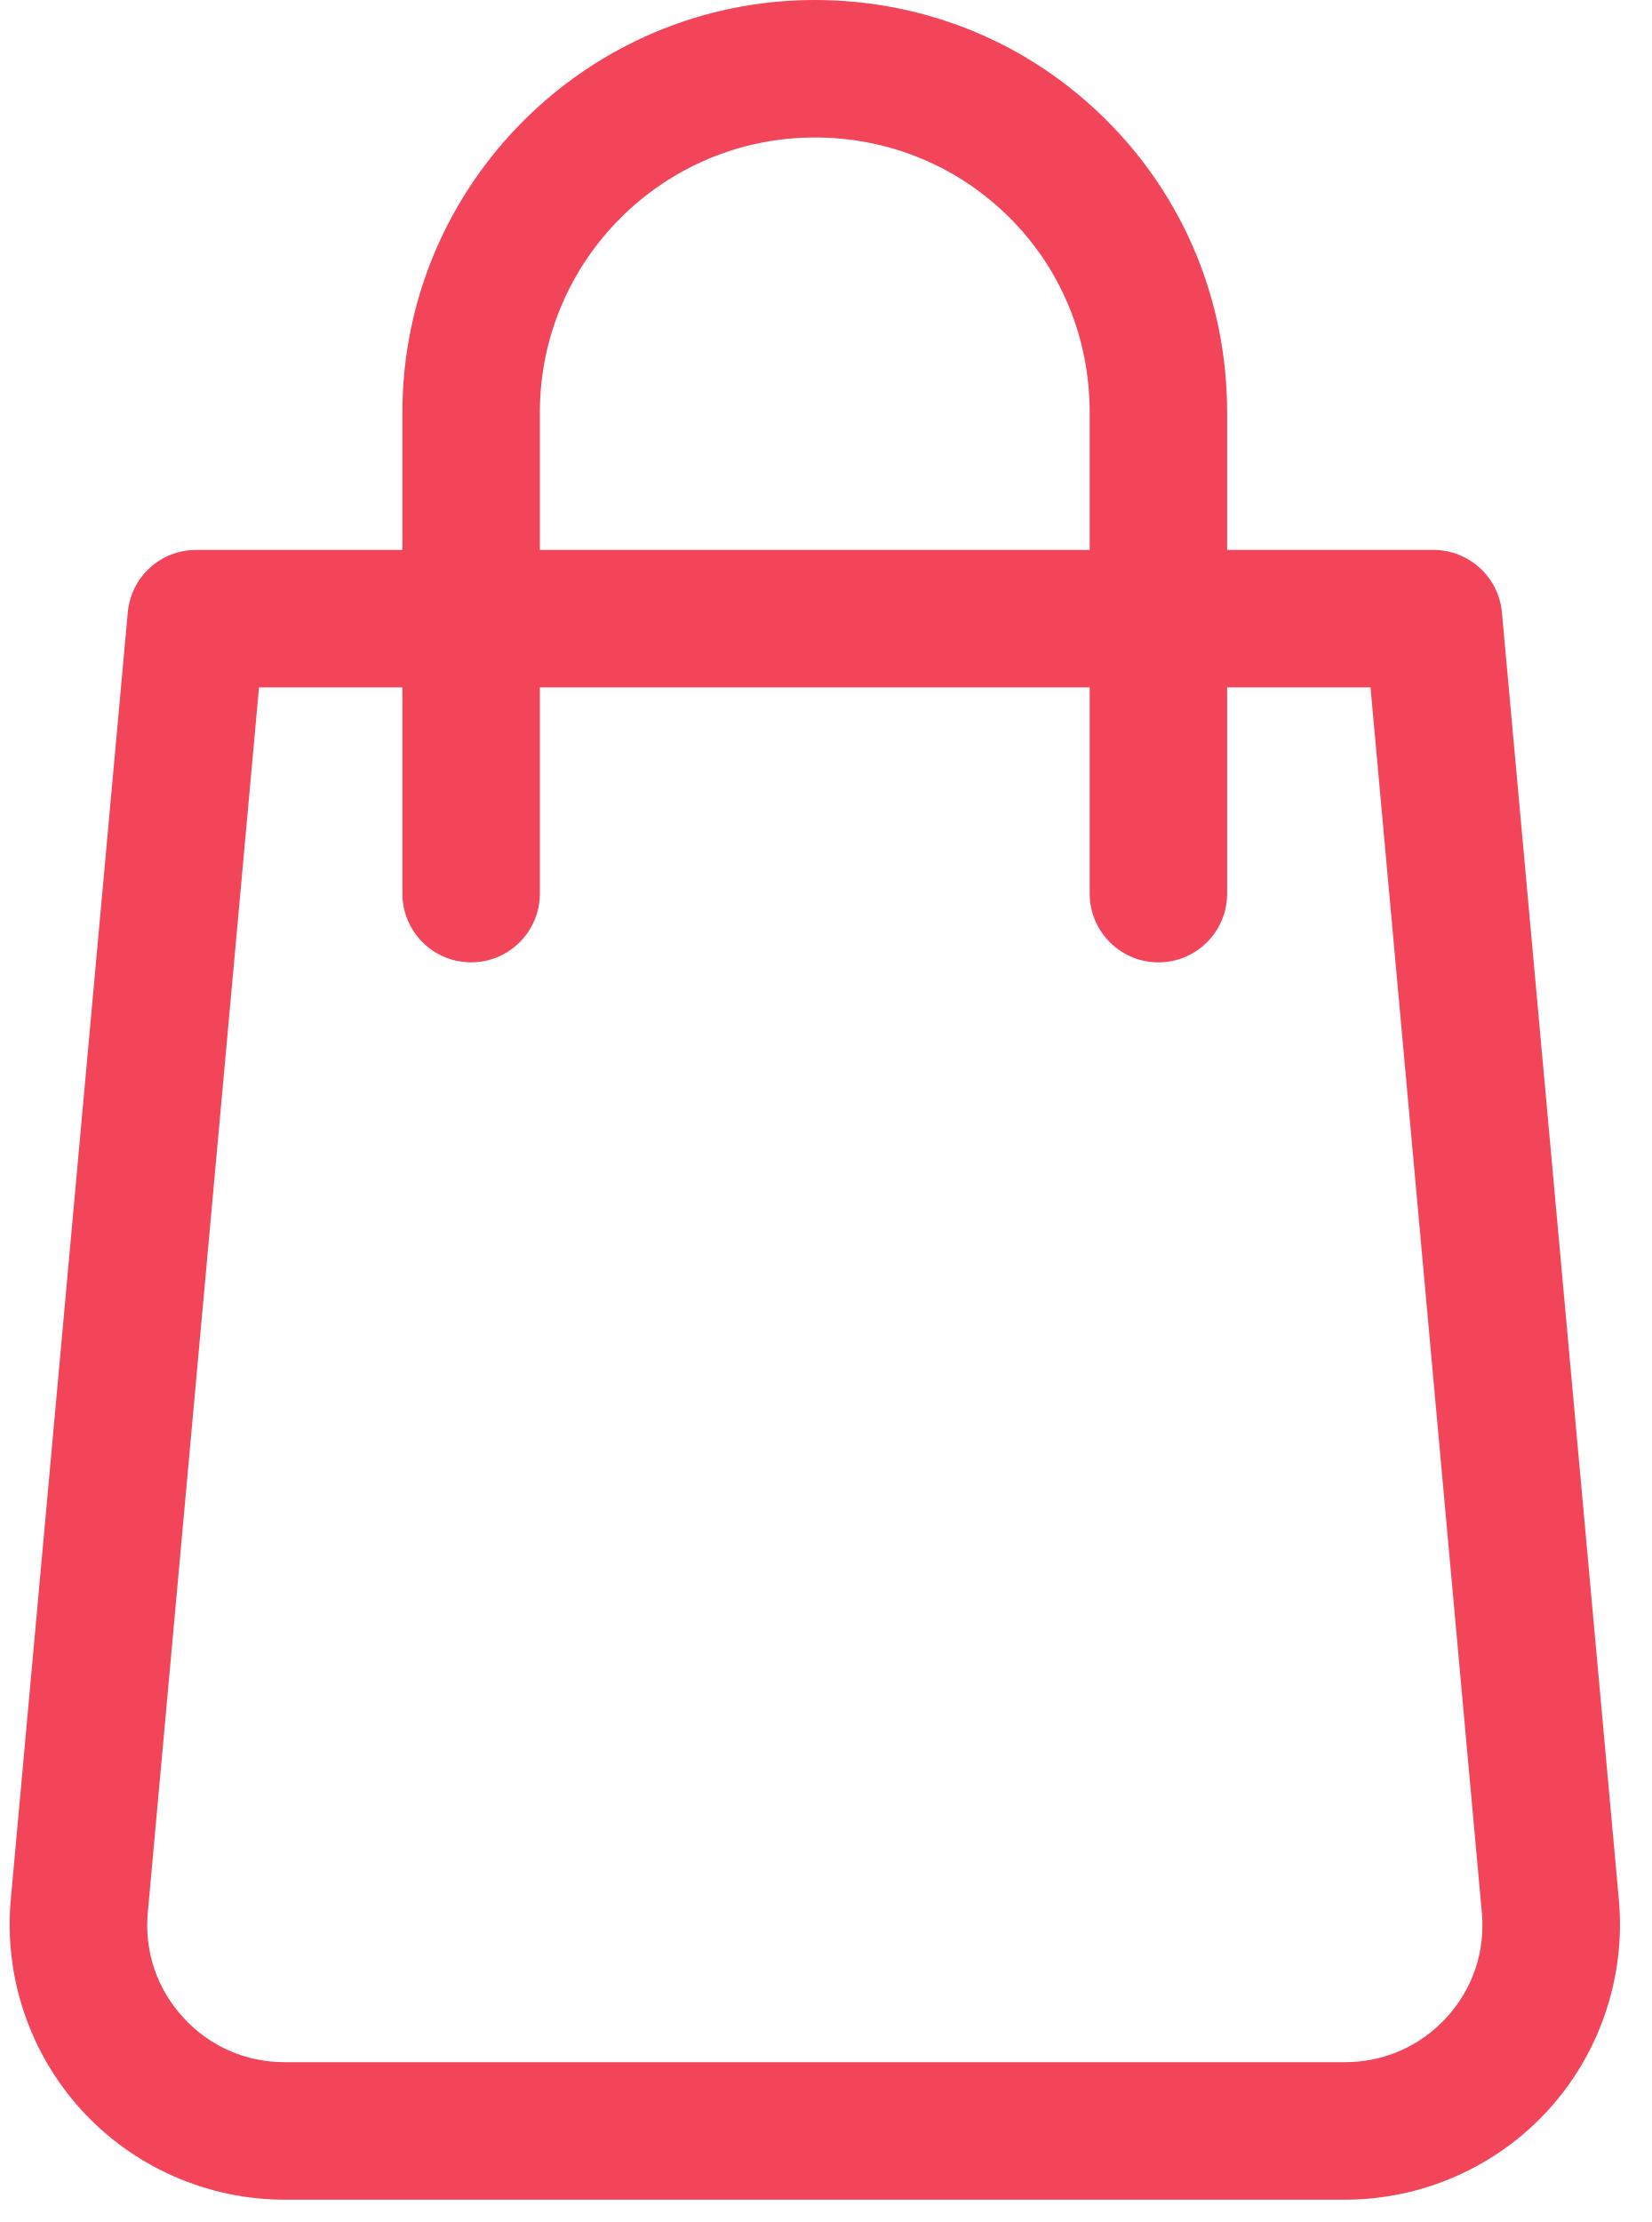
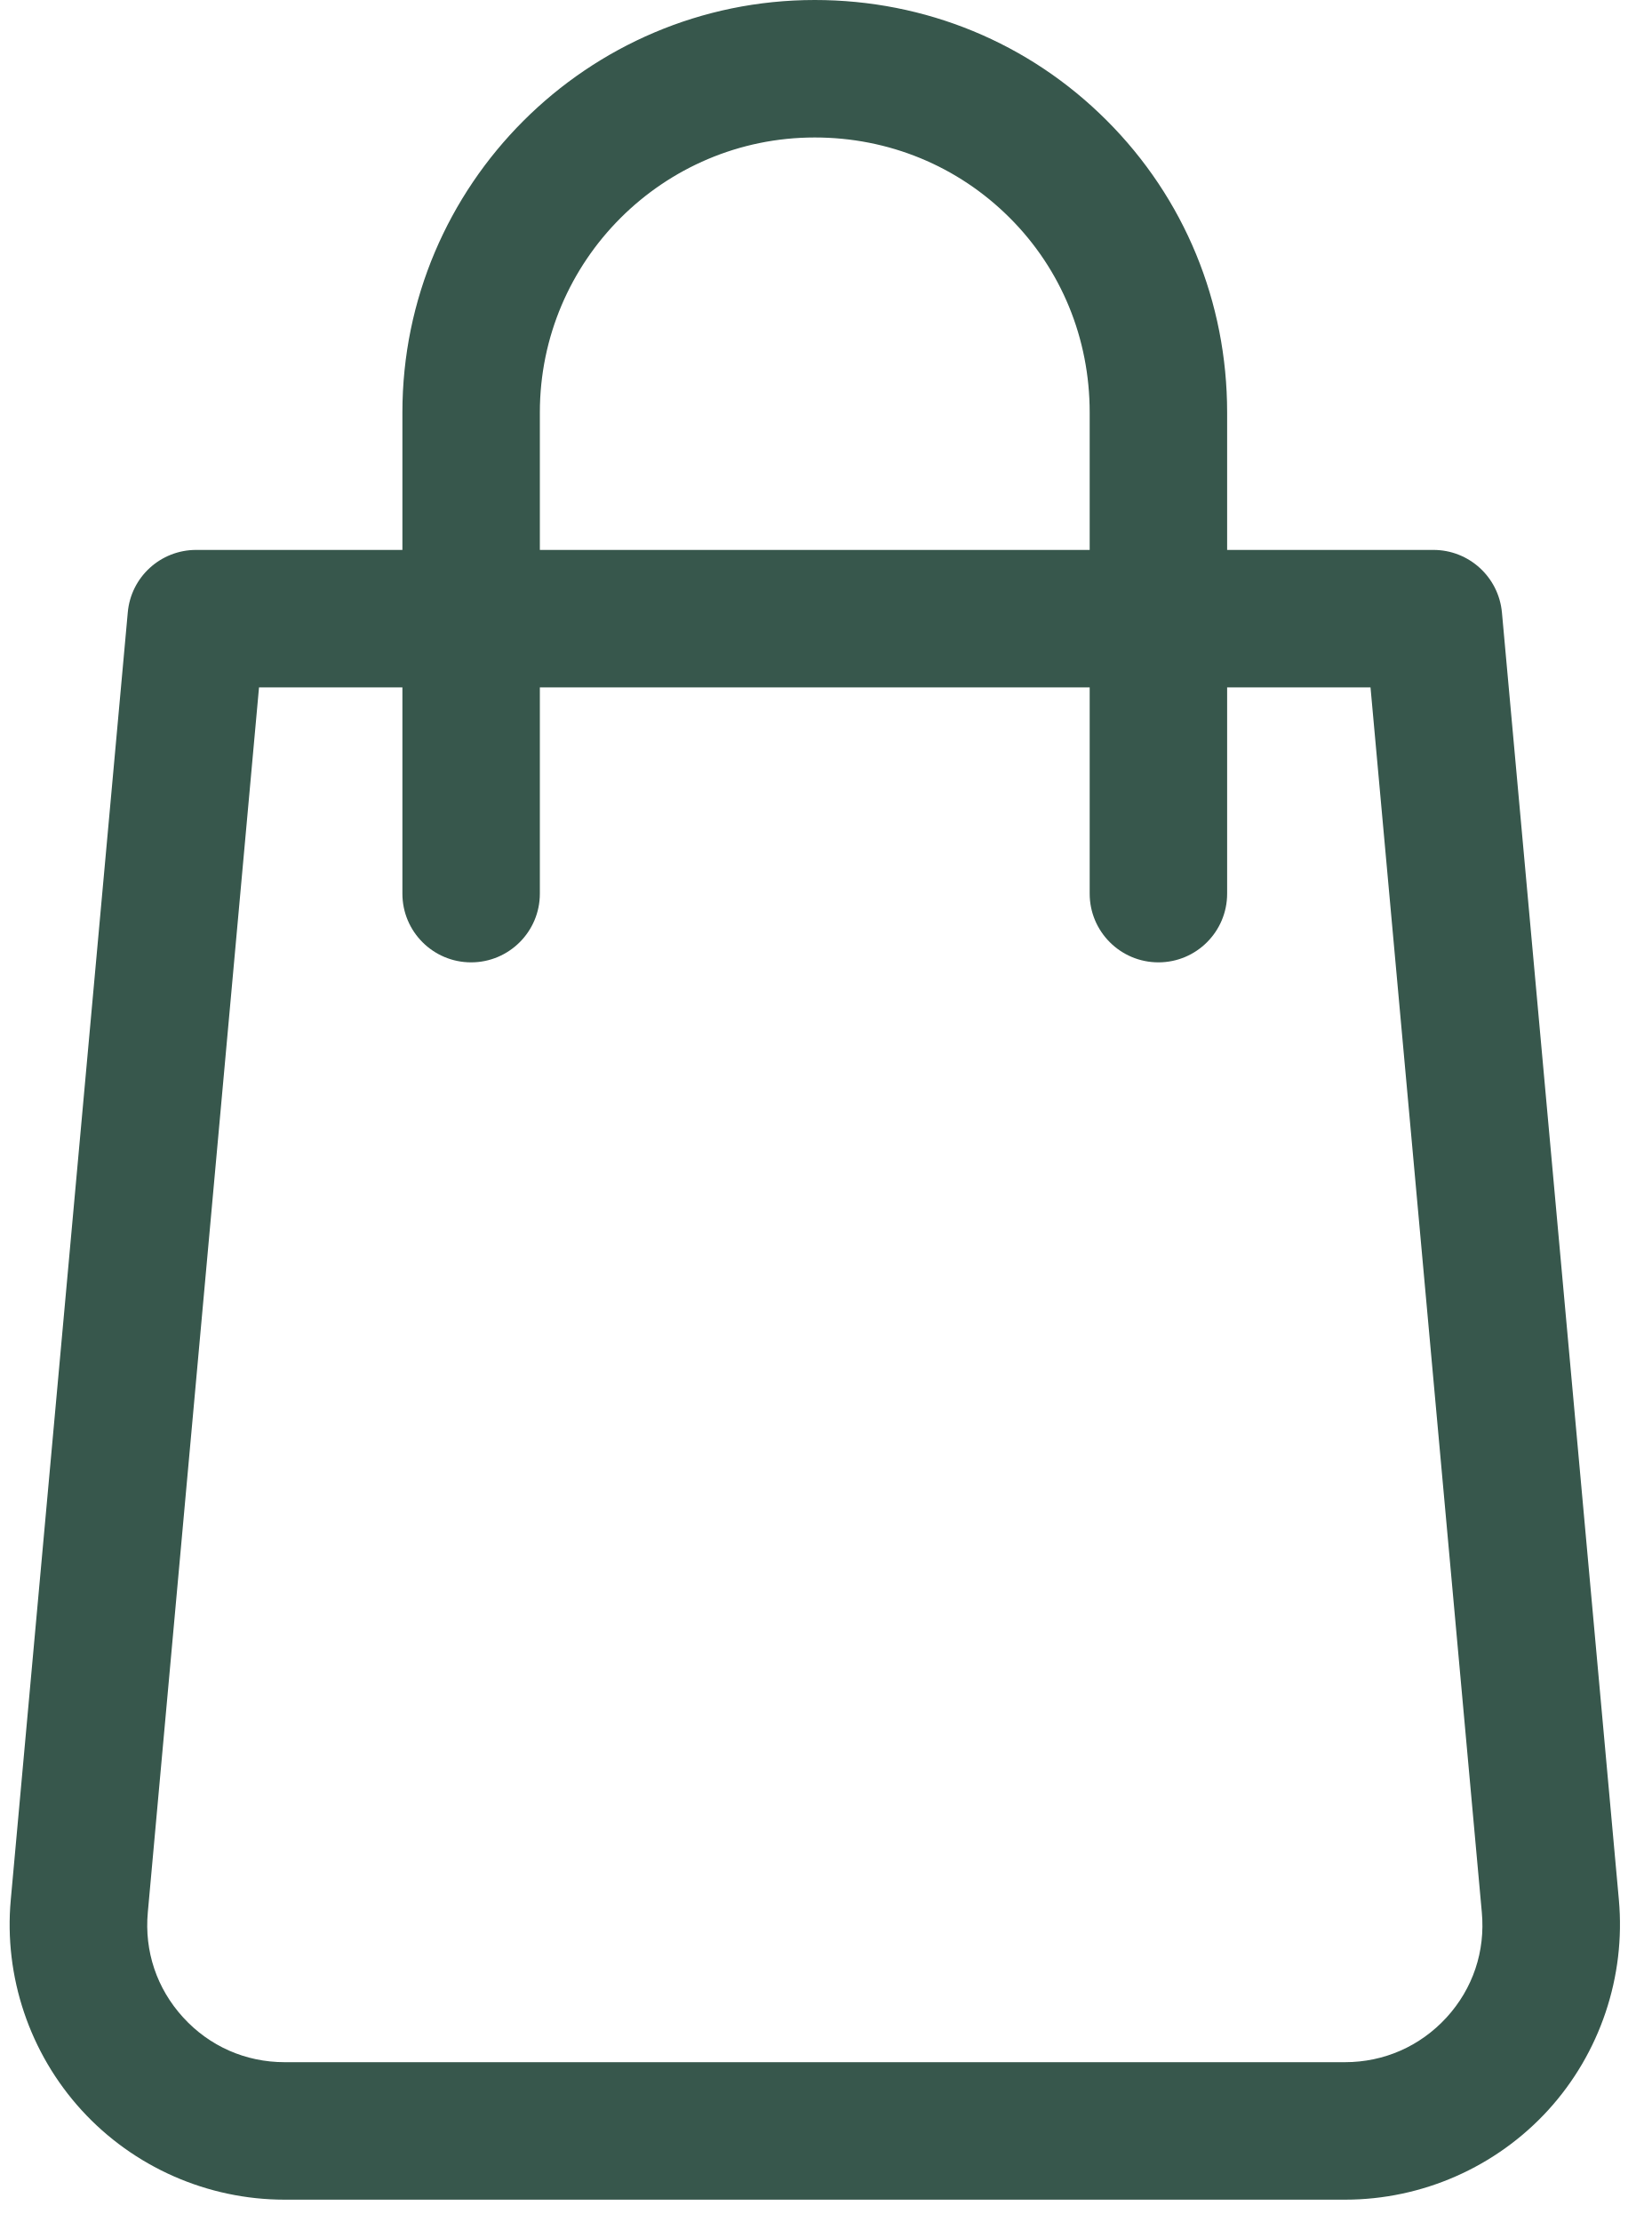
<svg xmlns="http://www.w3.org/2000/svg" width="29" height="39" viewBox="0 0 29 39" fill="none">
-   <path d="M28.419 33.346L26.366 10.75C26.308 10.127 25.787 9.652 25.162 9.652H21.542V7.239C21.542 5.299 20.792 3.477 19.428 2.114C18.065 0.75 16.243 0 14.303 0C10.312 0 7.064 3.248 7.064 7.239V9.652H3.444C2.819 9.652 2.298 10.127 2.243 10.75L0.189 33.346C0.066 34.692 0.52 36.038 1.432 37.037C2.344 38.036 3.642 38.608 4.996 38.608H23.613C24.966 38.608 26.264 38.036 27.177 37.037C28.089 36.038 28.54 34.692 28.419 33.346ZM9.477 7.239C9.477 4.577 11.642 2.413 14.303 2.413C15.599 2.413 16.813 2.913 17.722 3.82C18.632 4.727 19.129 5.943 19.129 7.239V9.652H9.477V7.239ZM25.393 35.411C24.93 35.915 24.298 36.195 23.61 36.195H4.996C4.311 36.195 3.676 35.915 3.215 35.409C2.752 34.902 2.532 34.248 2.595 33.563L4.547 12.065H7.064V15.685C7.064 16.351 7.604 16.891 8.27 16.891C8.936 16.891 9.477 16.351 9.477 15.685V12.065H19.129V15.685C19.129 16.351 19.67 16.891 20.336 16.891C21.002 16.891 21.542 16.351 21.542 15.685V12.065H24.059L26.013 33.565C26.076 34.248 25.857 34.904 25.393 35.411Z" fill="#F3455A" />
+   <path d="M28.419 33.346L26.366 10.75C26.308 10.127 25.787 9.652 25.162 9.652H21.542V7.239C21.542 5.299 20.792 3.477 19.428 2.114C18.065 0.75 16.243 0 14.303 0C10.312 0 7.064 3.248 7.064 7.239V9.652H3.444C2.819 9.652 2.298 10.127 2.243 10.75L0.189 33.346C0.066 34.692 0.52 36.038 1.432 37.037C2.344 38.036 3.642 38.608 4.996 38.608H23.613C24.966 38.608 26.264 38.036 27.177 37.037C28.089 36.038 28.54 34.692 28.419 33.346ZM9.477 7.239C9.477 4.577 11.642 2.413 14.303 2.413C15.599 2.413 16.813 2.913 17.722 3.82C18.632 4.727 19.129 5.943 19.129 7.239V9.652H9.477V7.239ZM25.393 35.411C24.93 35.915 24.298 36.195 23.61 36.195H4.996C4.311 36.195 3.676 35.915 3.215 35.409C2.752 34.902 2.532 34.248 2.595 33.563L4.547 12.065H7.064V15.685C7.064 16.351 7.604 16.891 8.27 16.891C8.936 16.891 9.477 16.351 9.477 15.685V12.065H19.129V15.685C19.129 16.351 19.67 16.891 20.336 16.891C21.002 16.891 21.542 16.351 21.542 15.685V12.065H24.059L26.013 33.565C26.076 34.248 25.857 34.904 25.393 35.411Z" fill="#37574c" />
</svg>
